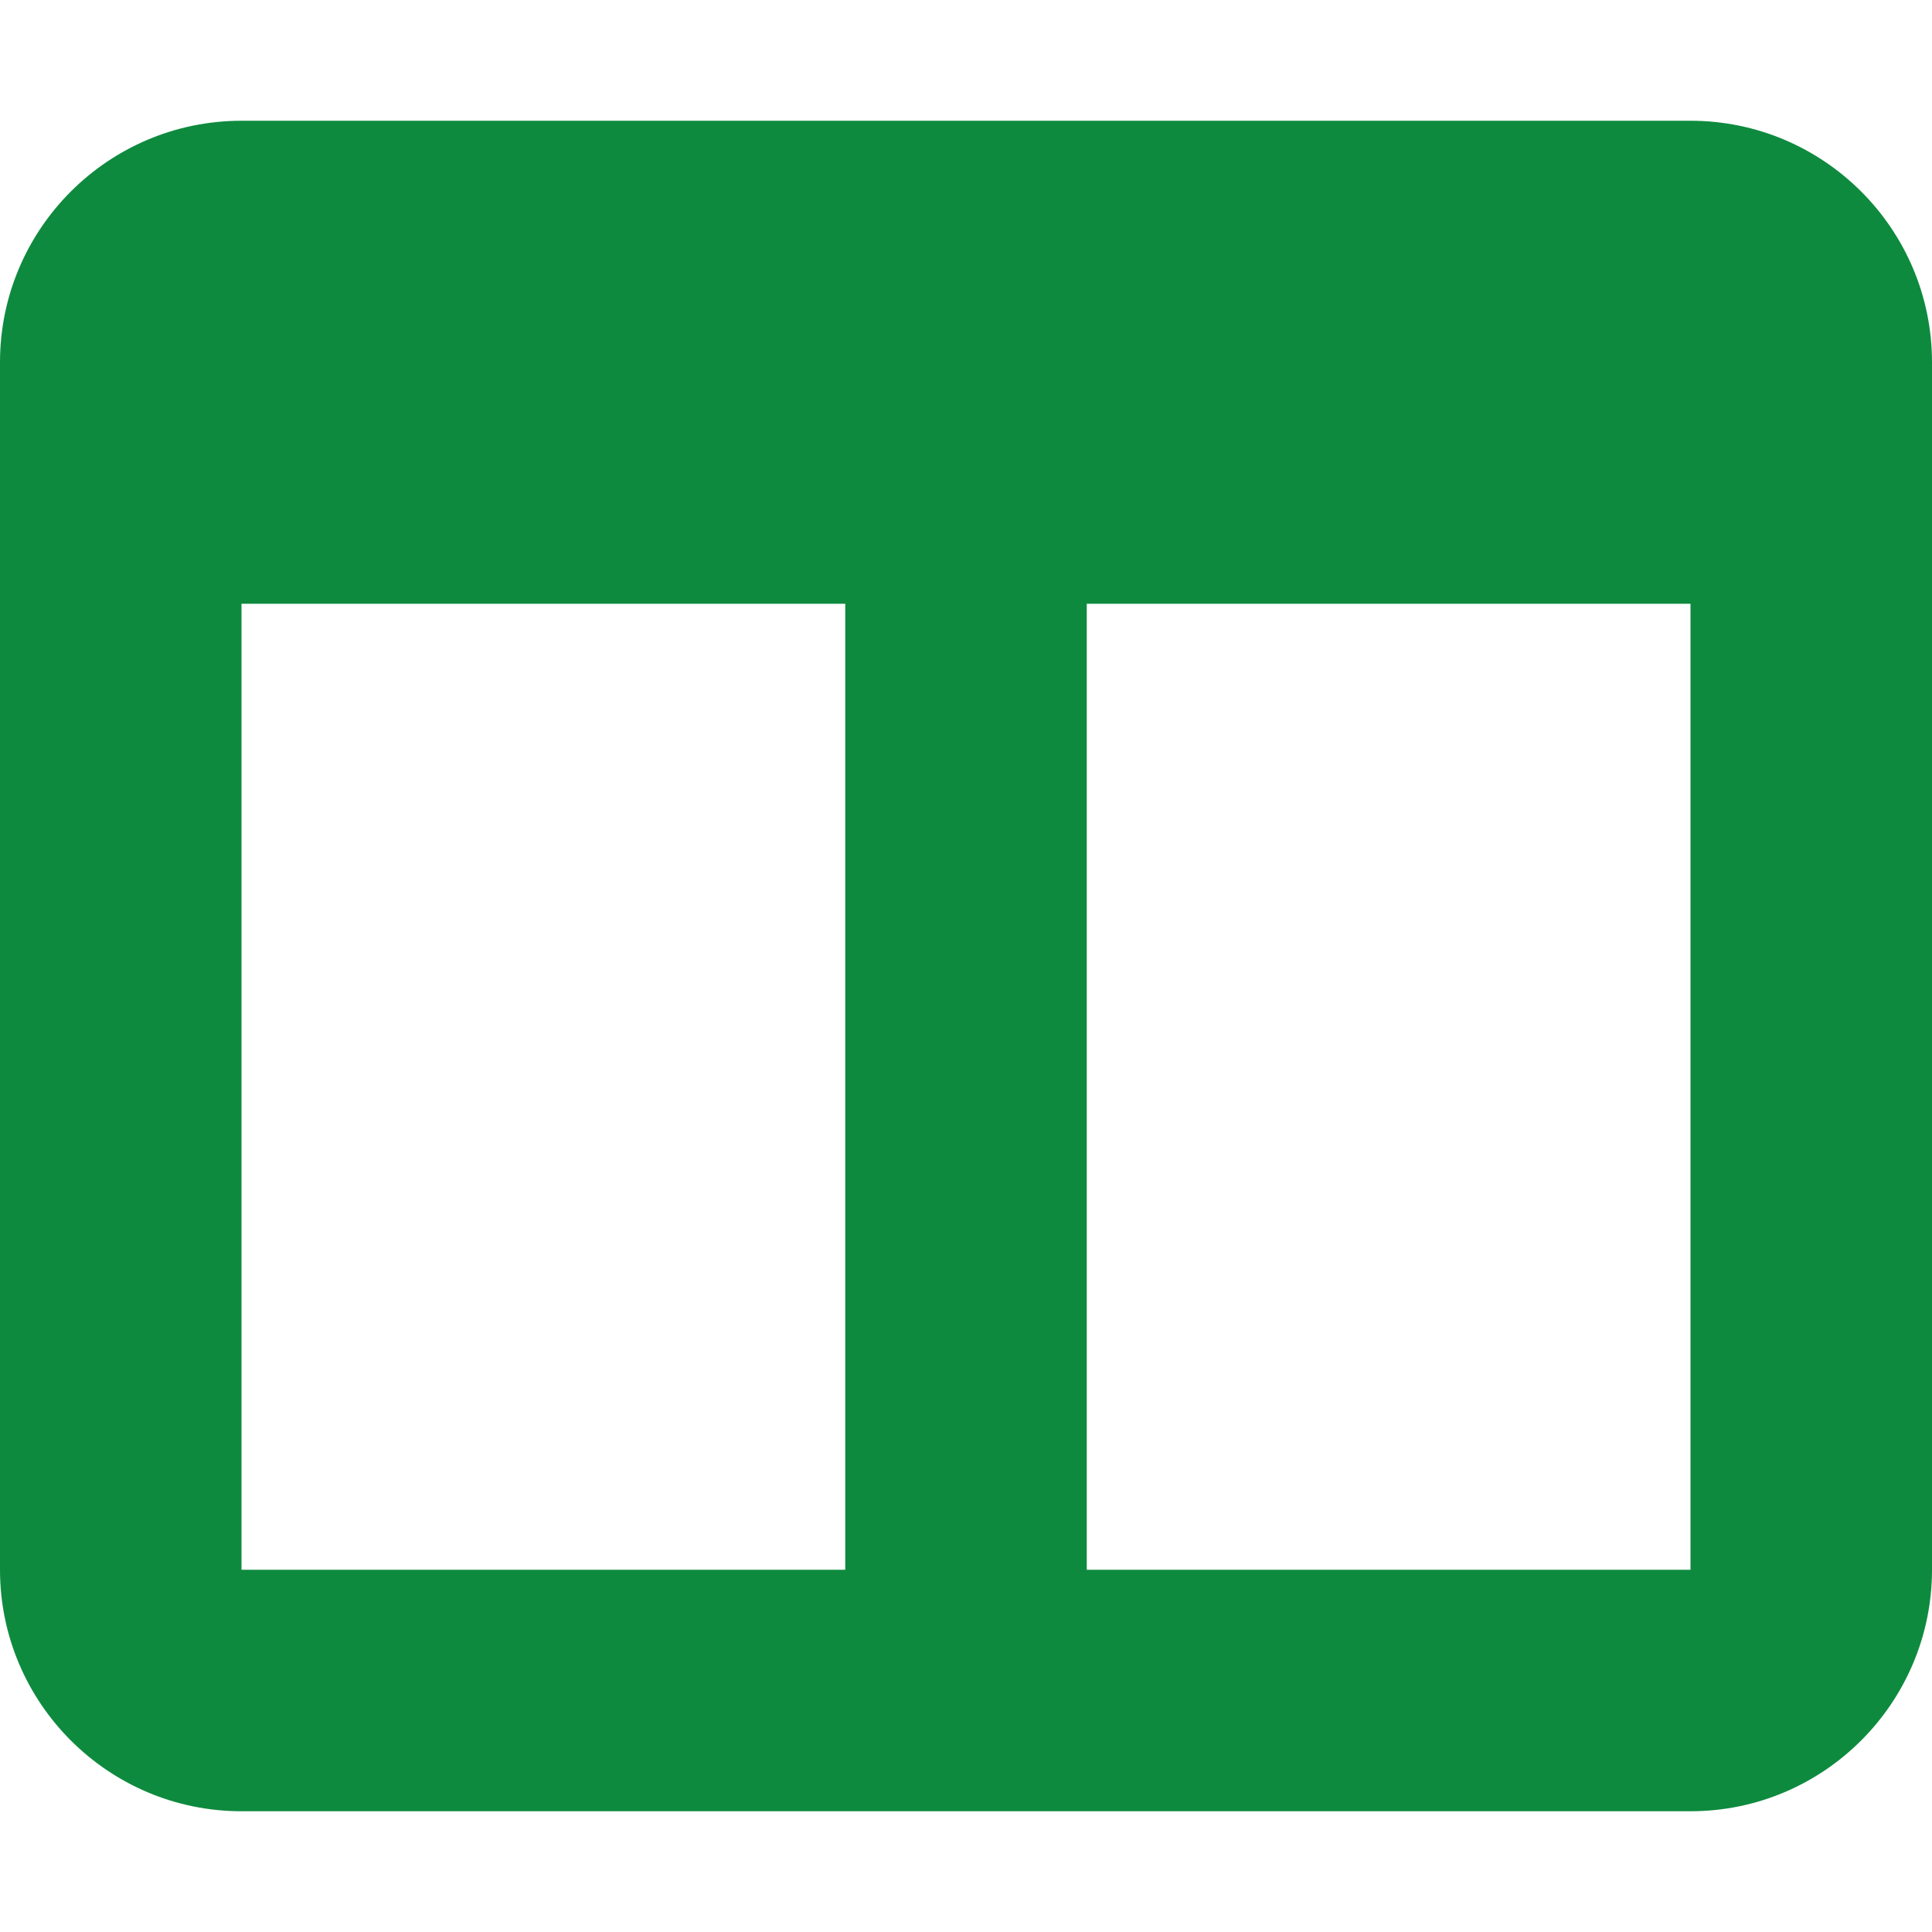
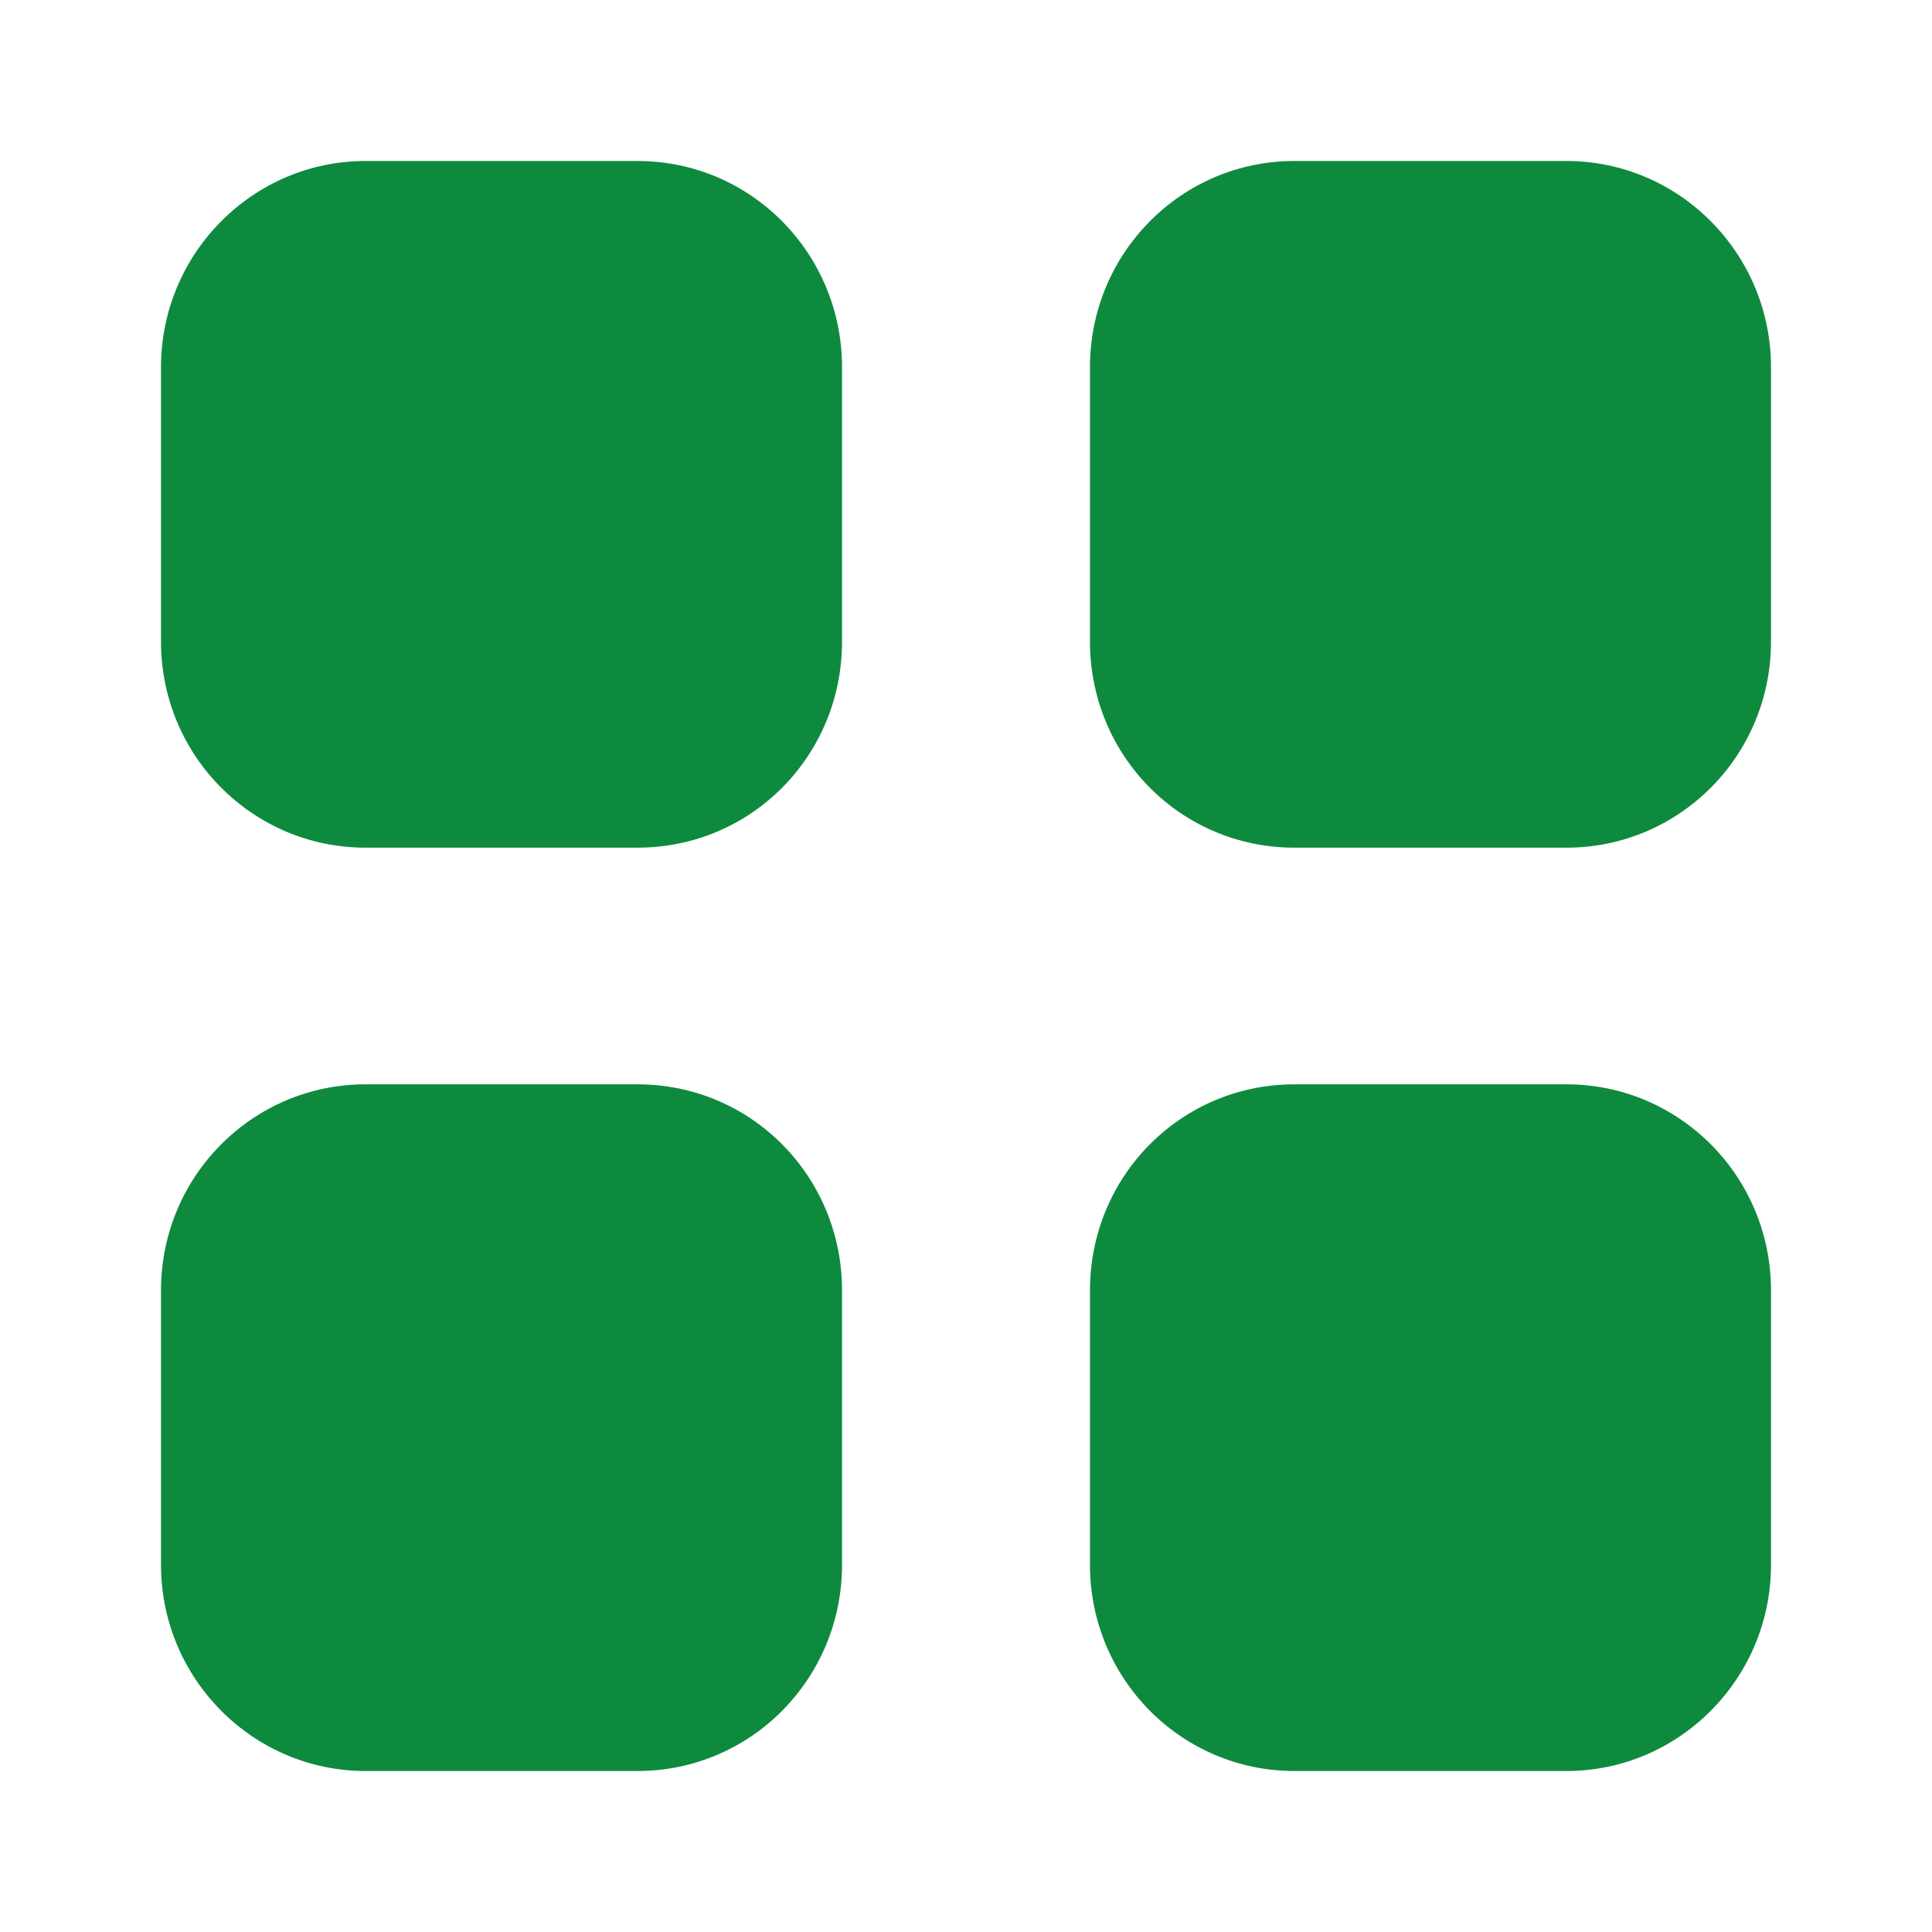
- <svg xmlns="http://www.w3.org/2000/svg" viewBox="0 0 512 512">
-   <path d="M0 96C0 60.7 28.7 32 64 32l384 0c35.3 0 64 28.7 64 64l0 320c0 35.3-28.7 64-64 64L64 480c-35.3 0-64-28.7-64-64L0 96zm64 64l0 256 160 0 0-256L64 160zm384 0l-160 0 0 256 160 0 0-256z" fill="#0E8A3E " />
+ <svg xmlns="http://www.w3.org/2000/svg" width="24" height="24" viewBox="0 0 24 24" fill="none">
+   <path fill-rule="evenodd" clip-rule="evenodd" d="M4.54 2H7.92C9.33 2 10.46 3.15 10.46 4.561V7.97C10.46 9.39 9.33 10.53 7.92 10.53H4.54C3.14 10.53 2 9.39 2 7.97V4.561C2 3.15 3.14 2 4.54 2ZM4.54 13.47H7.92C9.33 13.47 10.46 14.611 10.46 16.031V19.44C10.46 20.85 9.33 22 7.92 22H4.54C3.14 22 2 20.85 2 19.44V16.031C2 14.611 3.14 13.47 4.54 13.47ZM19.46 2H16.08C14.67 2 13.54 3.15 13.54 4.561V7.97C13.54 9.39 14.67 10.53 16.08 10.53H19.46C20.86 10.53 22 9.39 22 7.97V4.561C22 3.15 20.86 2 19.46 2ZM16.08 13.47H19.46C20.86 13.47 22 14.611 22 16.031V19.44C22 20.85 20.86 22 19.46 22H16.08C14.67 22 13.54 20.85 13.54 19.44V16.031C13.54 14.611 14.67 13.47 16.08 13.47Z" fill="#0E8A3E" />
</svg>
